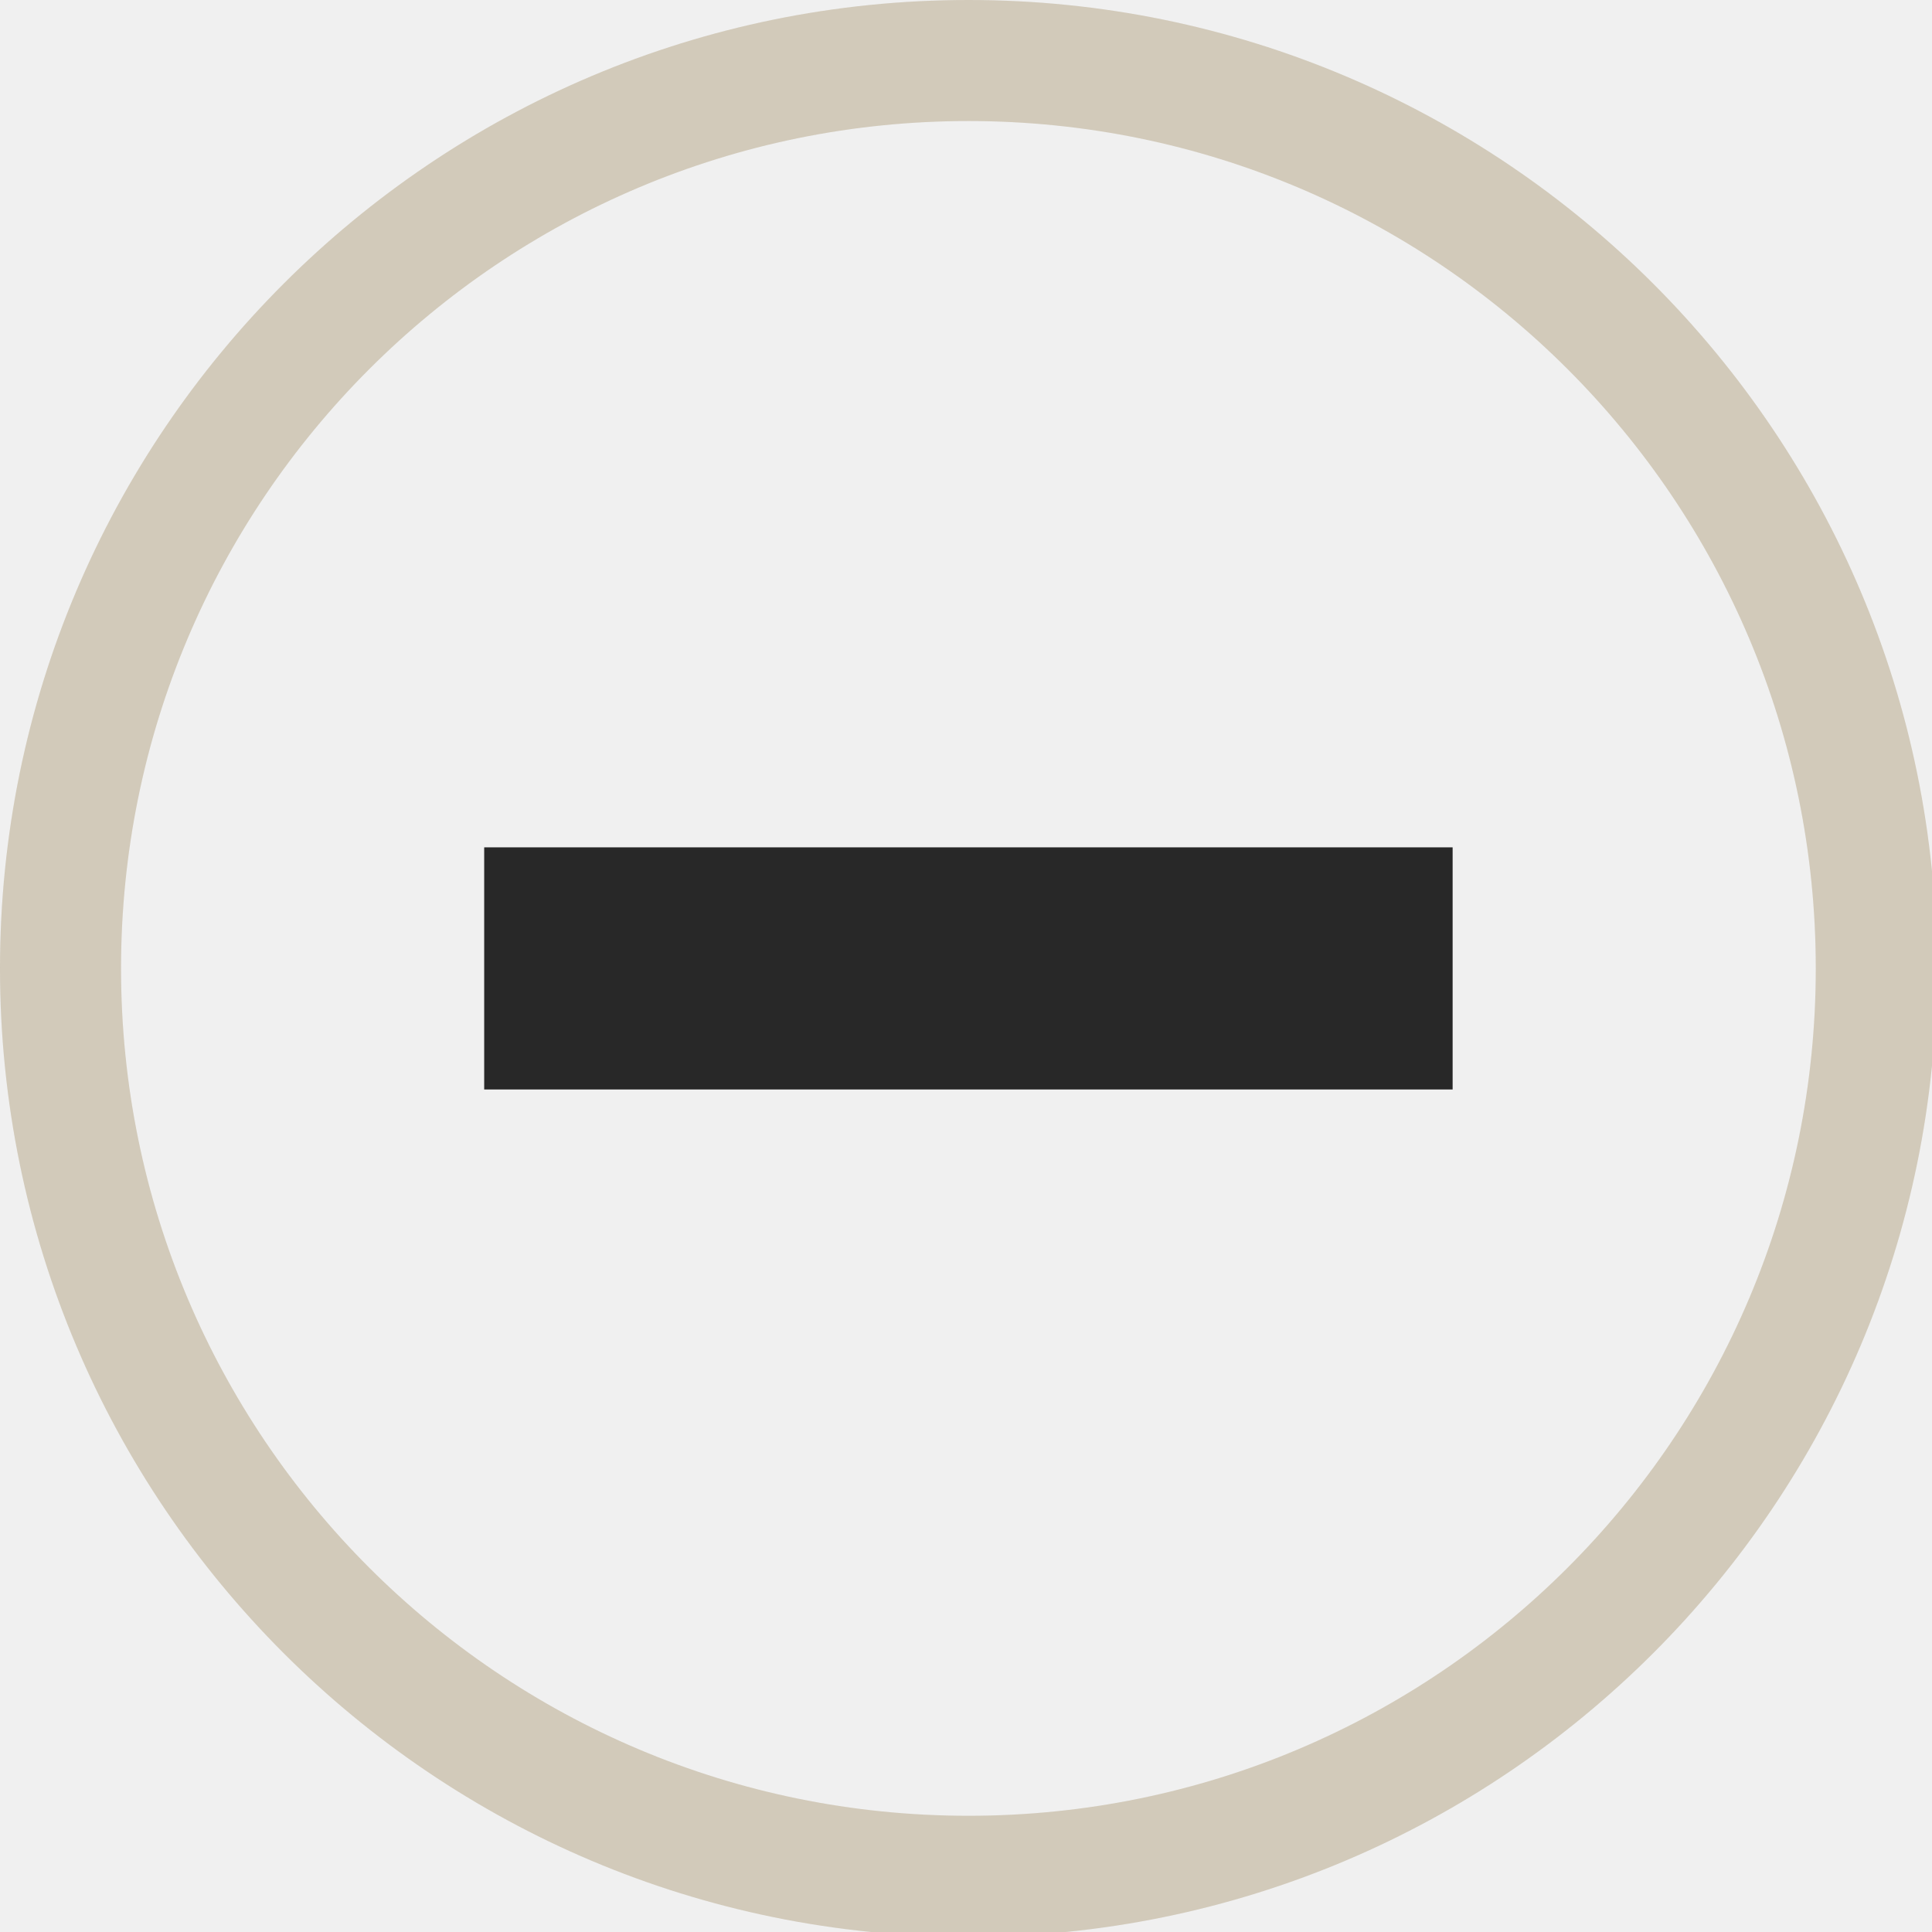
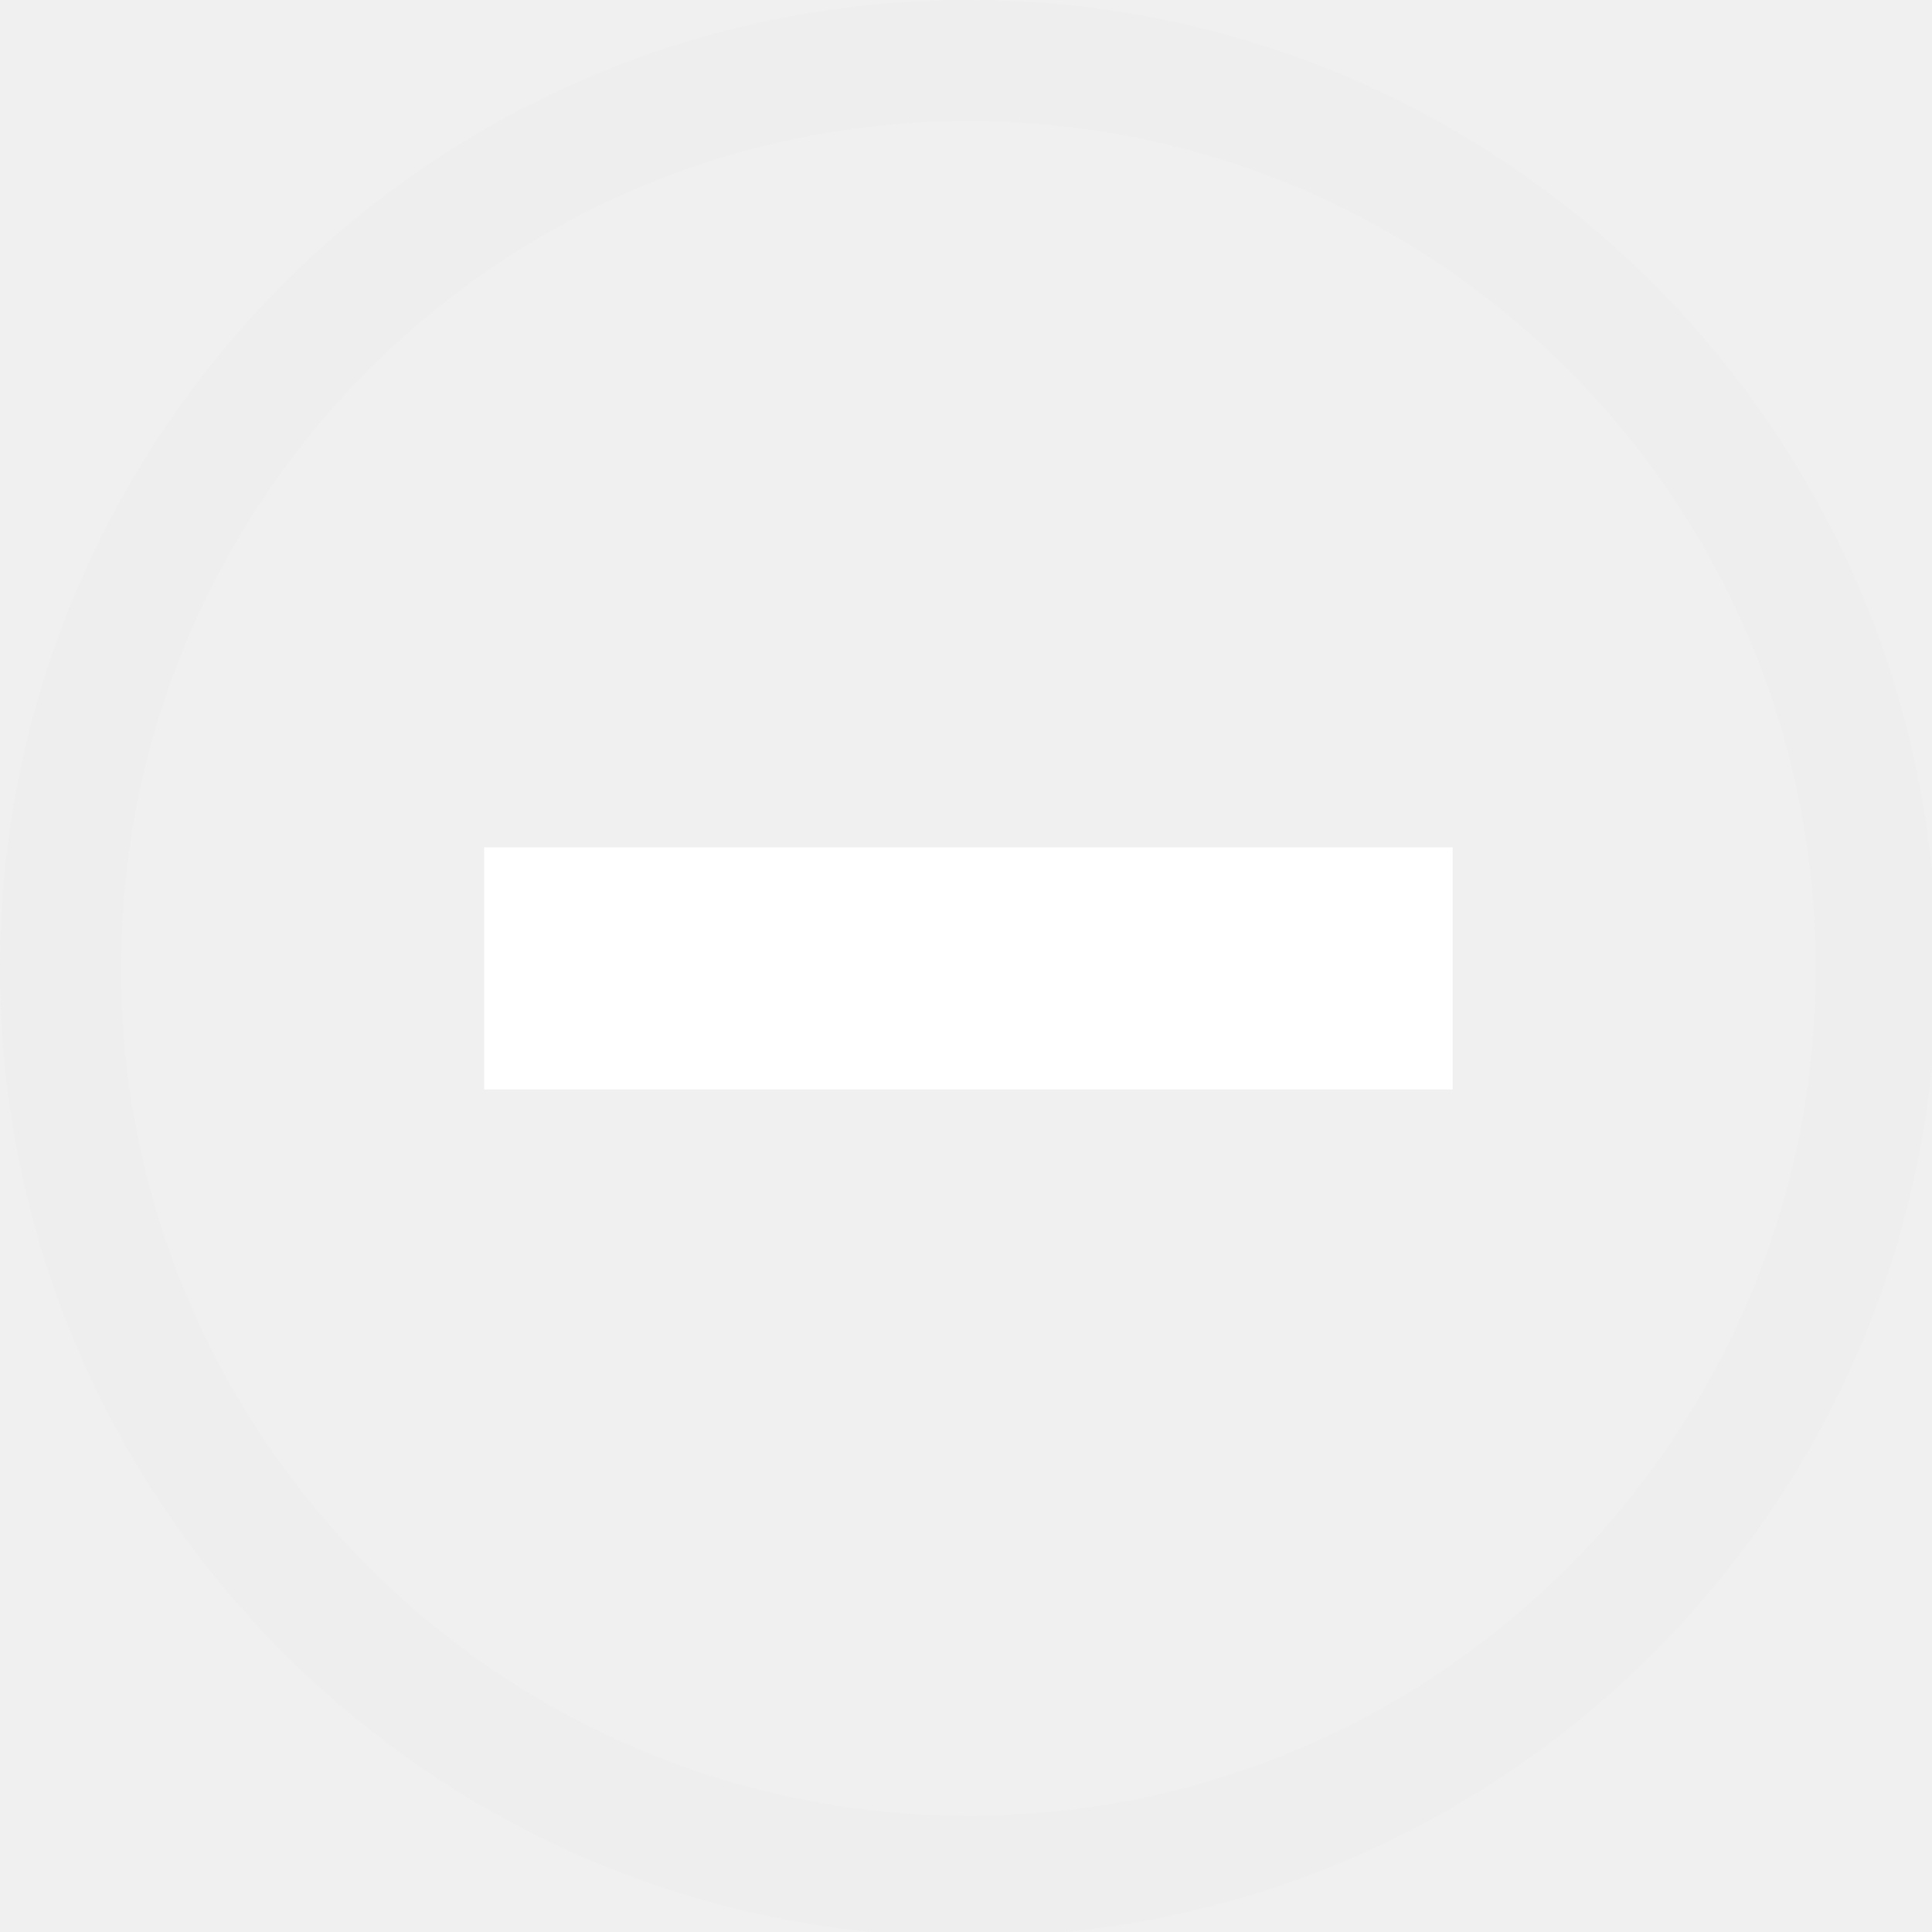
<svg xmlns="http://www.w3.org/2000/svg" width="133pt" height="133pt" viewBox="0 0 133 133" version="1.1">
  <g id="surface1">
-     <path style=" stroke:none;fill-rule:nonzero;fill:#bdae93;fill-opacity:0.5;" d="M 66.668 0 C 29.852 0 0 29.852 0 66.668 C 0 103.484 29.852 133.332 66.668 133.332 C 103.484 133.332 133.332 103.484 133.332 66.668 C 133.332 29.852 103.484 0 66.668 0 Z M 66.668 8.332 C 98.895 8.332 125 34.441 125 66.668 C 125 98.895 98.895 125 66.668 125 C 34.441 125 8.332 98.895 8.332 66.668 C 8.332 34.441 34.441 8.332 66.668 8.332 Z M 66.668 8.332 " />
-     <path style=" stroke:none;fill-rule:nonzero;fill:#bdae93;fill-opacity:0.15;" d="M 66.668 0 C 29.852 0 0 29.852 0 66.668 C 0 103.484 29.852 133.332 66.668 133.332 C 103.484 133.332 133.332 103.484 133.332 66.668 C 133.332 29.852 103.484 0 66.668 0 Z M 66.668 8.332 C 98.895 8.332 125 34.441 125 66.668 C 125 98.895 98.895 125 66.668 125 C 34.441 125 8.332 98.895 8.332 66.668 C 8.332 34.441 34.441 8.332 66.668 8.332 Z M 66.668 8.332 " />
-     <path style=" stroke:none;fill-rule:nonzero;fill:#282828;fill-opacity:1;" d="M 33.332 58.332 L 100 58.332 L 100 75 L 33.332 75 Z M 33.332 58.332 " />
+     <path style=" stroke:none;fill-rule:nonzero;fill:#eeeeee;fill-opacity:0.5;" d="M 66.668 0 C 29.852 0 0 29.852 0 66.668 C 0 103.484 29.852 133.332 66.668 133.332 C 103.484 133.332 133.332 103.484 133.332 66.668 C 133.332 29.852 103.484 0 66.668 0 Z M 66.668 8.332 C 98.895 8.332 125 34.441 125 66.668 C 125 98.895 98.895 125 66.668 125 C 34.441 125 8.332 98.895 8.332 66.668 C 8.332 34.441 34.441 8.332 66.668 8.332 Z M 66.668 8.332 " />
+     <path style=" stroke:none;fill-rule:nonzero;fill:#eeeeee;fill-opacity:0.15;" d="M 66.668 0 C 29.852 0 0 29.852 0 66.668 C 0 103.484 29.852 133.332 66.668 133.332 C 103.484 133.332 133.332 103.484 133.332 66.668 C 133.332 29.852 103.484 0 66.668 0 Z M 66.668 8.332 C 98.895 8.332 125 34.441 125 66.668 C 125 98.895 98.895 125 66.668 125 C 34.441 125 8.332 98.895 8.332 66.668 C 8.332 34.441 34.441 8.332 66.668 8.332 Z M 66.668 8.332 " />
+     <path style=" stroke:none;fill-rule:nonzero;fill:#ffffff;fill-opacity:1;" d="M 33.332 58.332 L 100 58.332 L 100 75 L 33.332 75 Z M 33.332 58.332 " />
  </g>
</svg>
